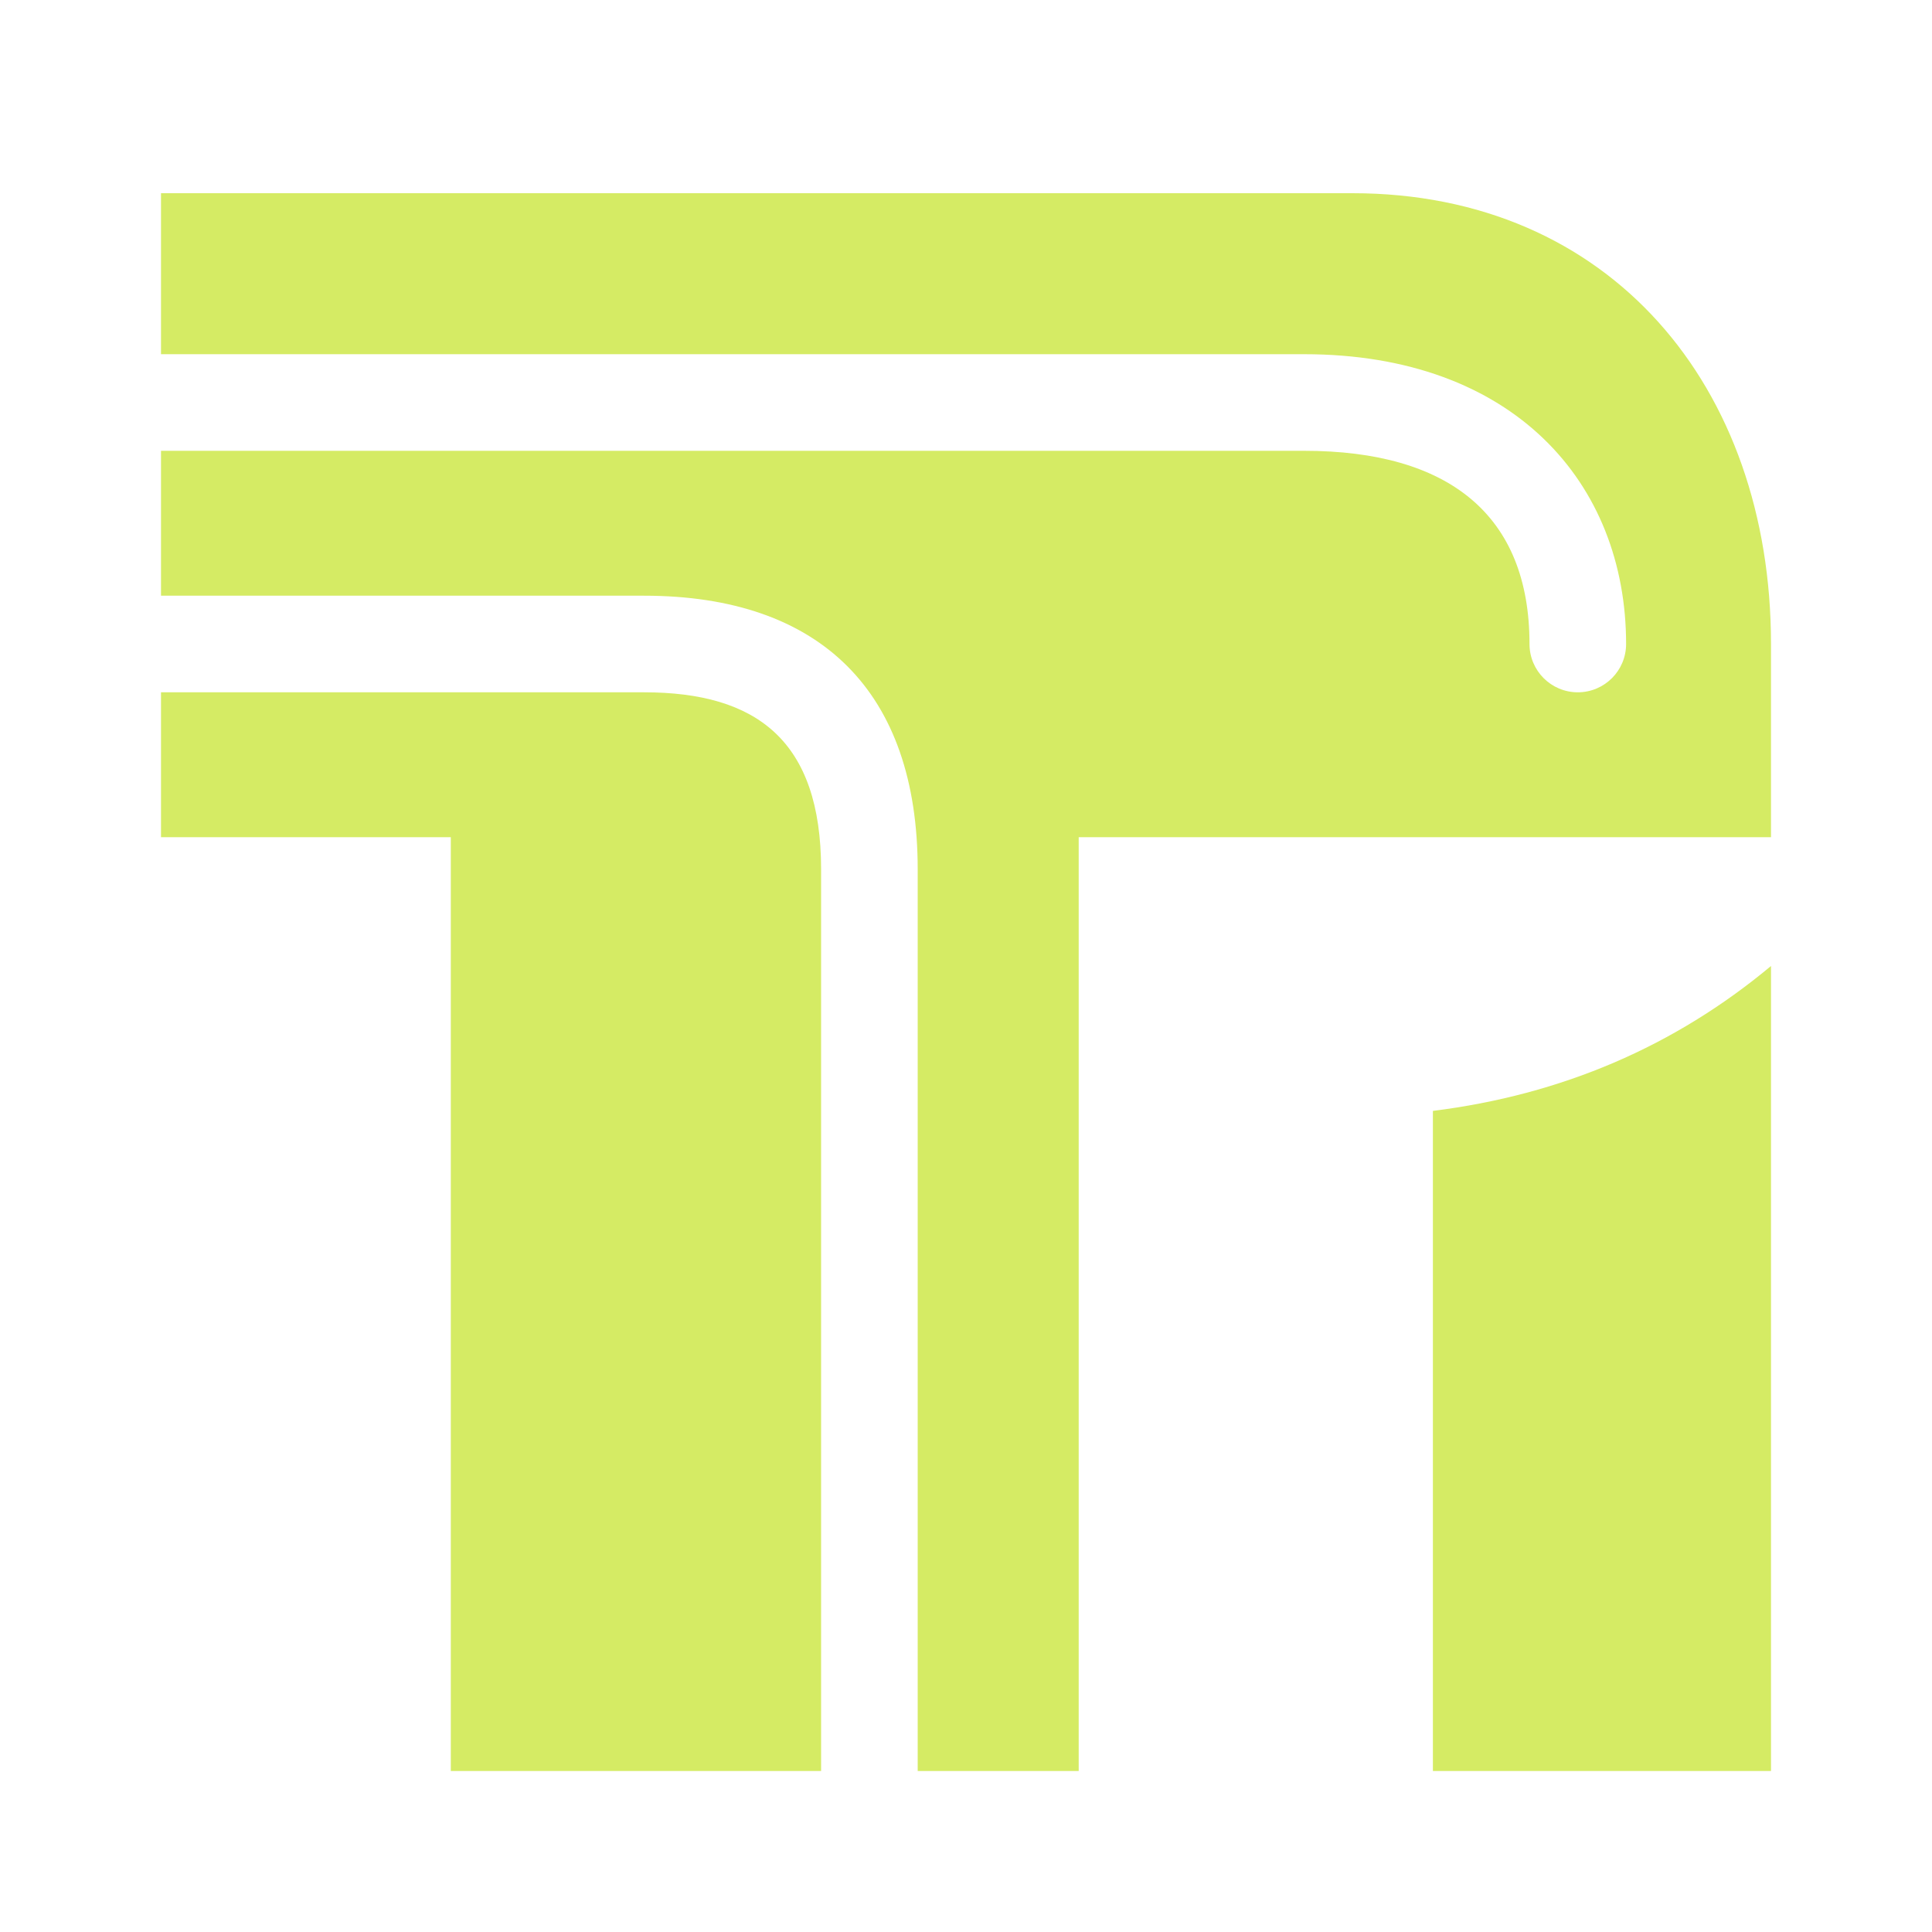
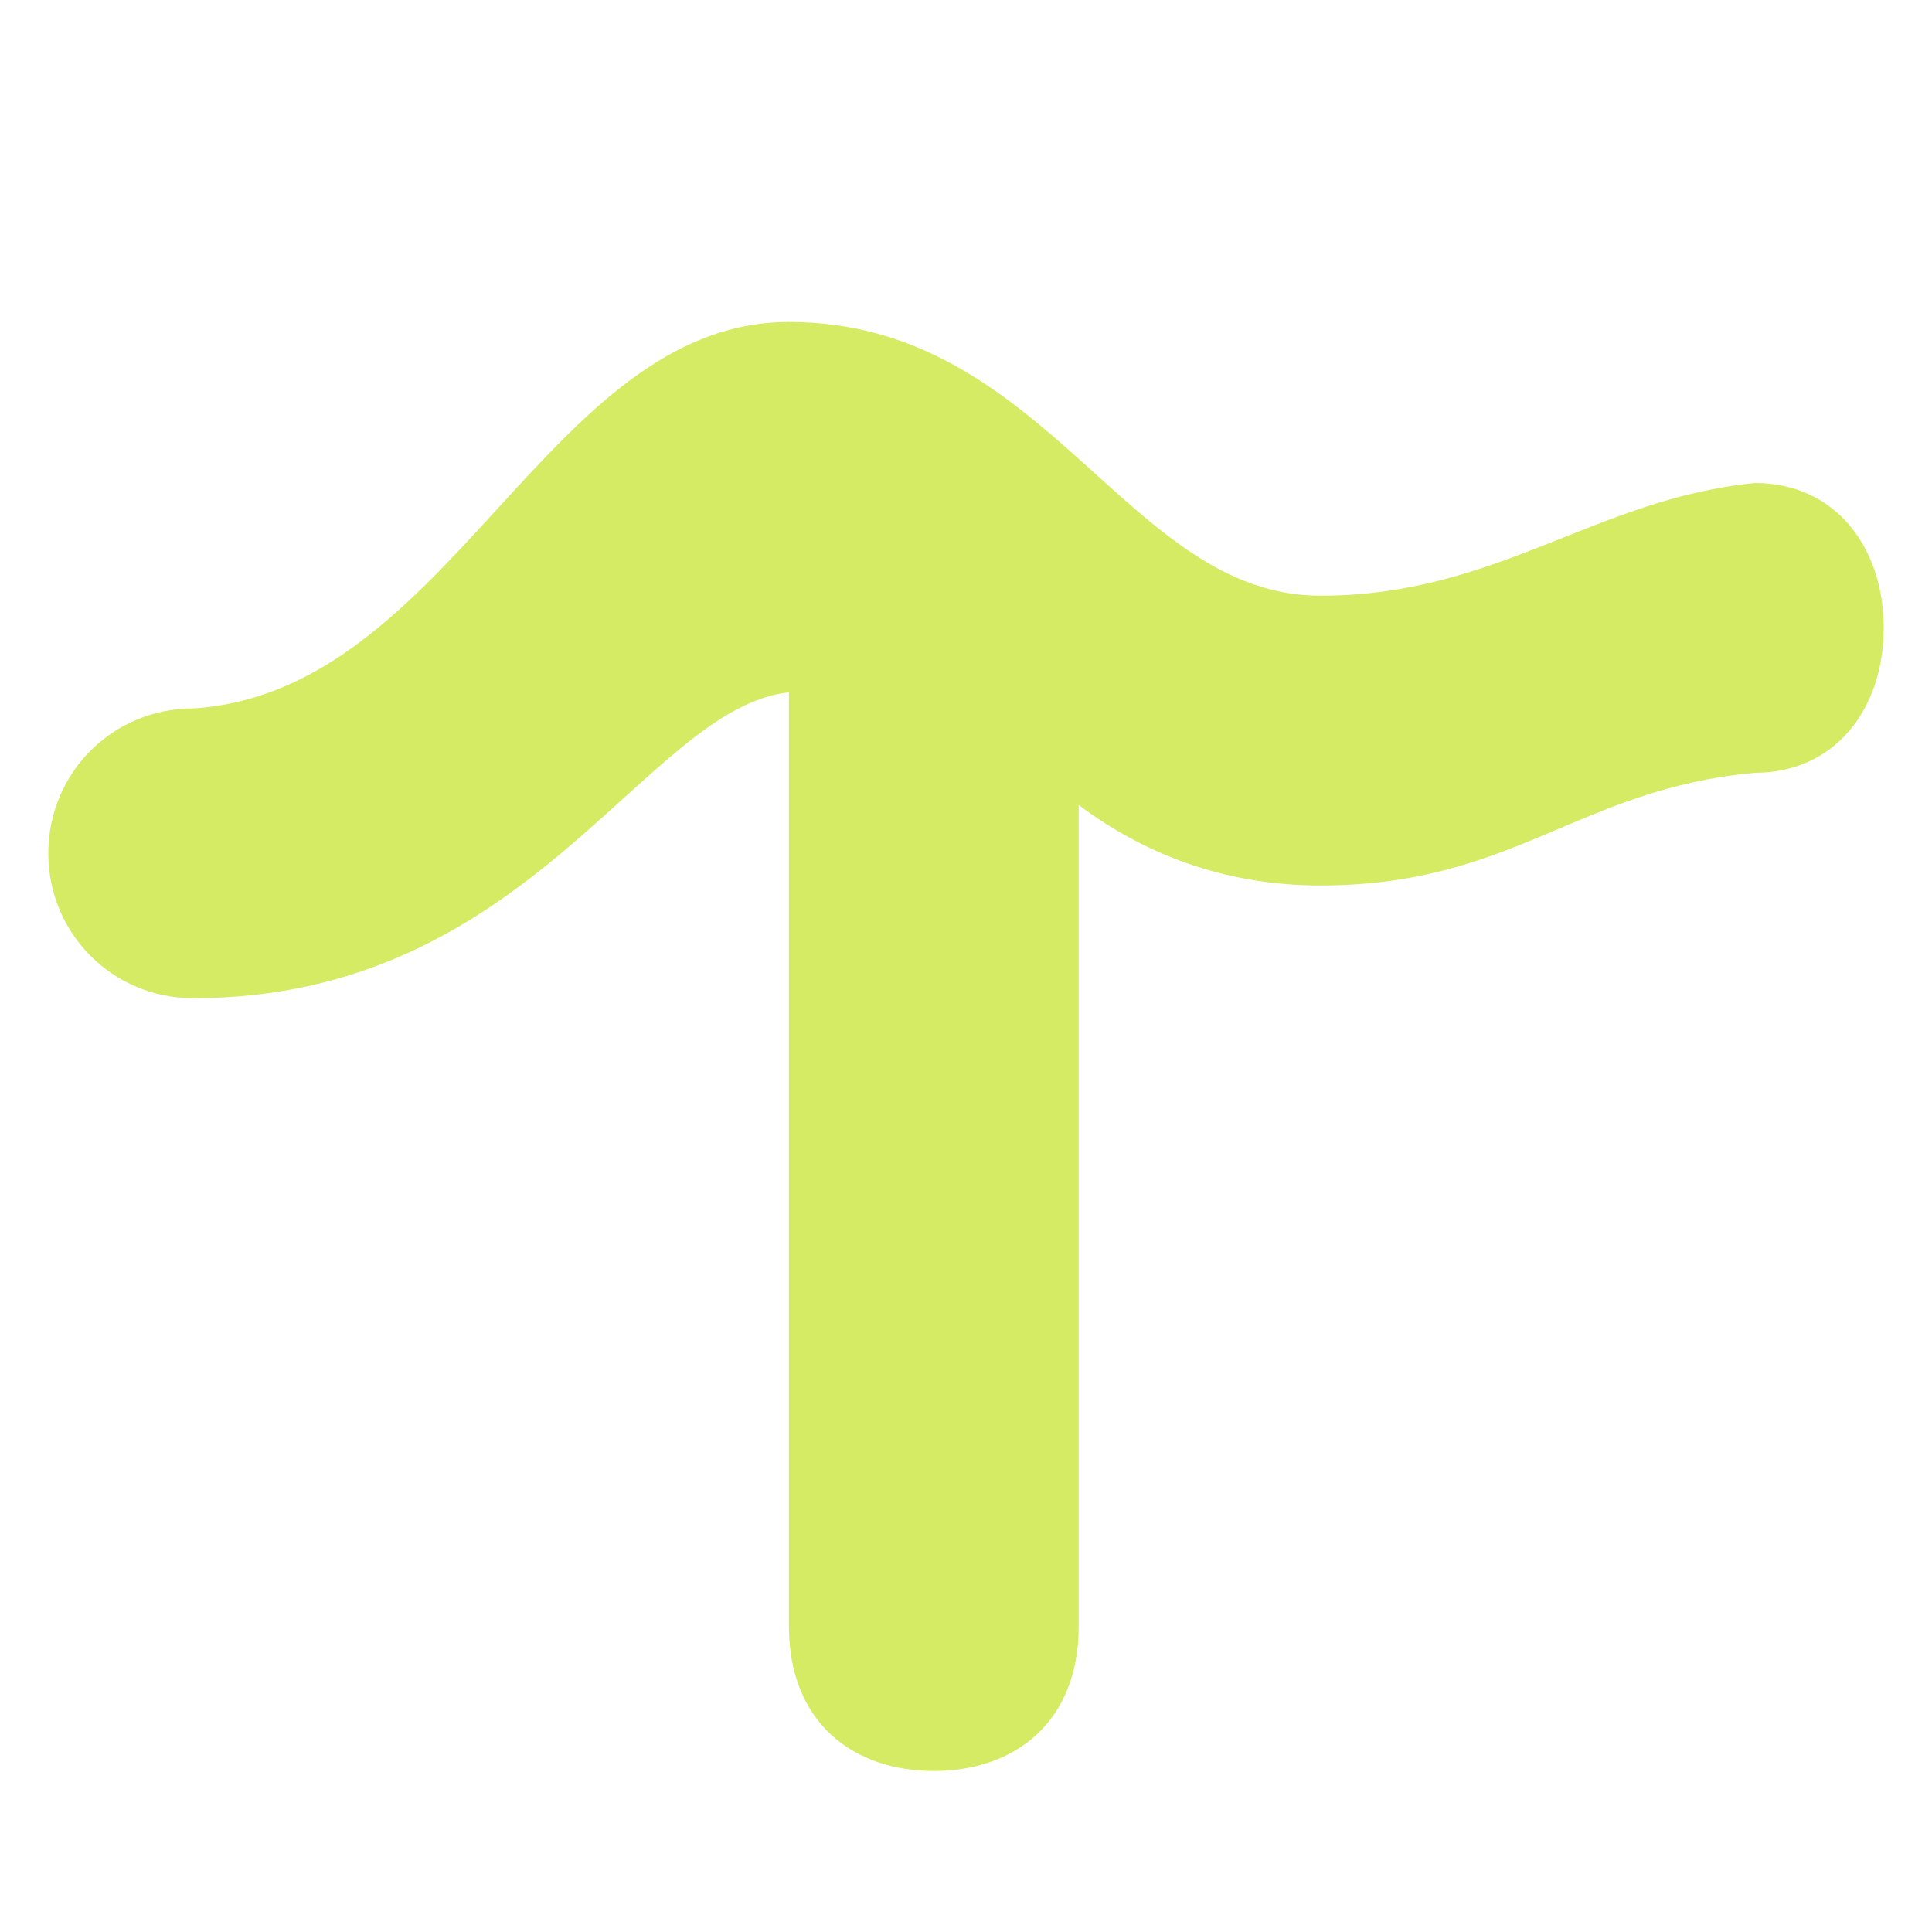
- <svg xmlns="http://www.w3.org/2000/svg" viewBox="0 0 120 120" role="img" aria-label="Tiago Ismar — monograma e curvas de nível">
-   <path fill="#d5eb64" fill-rule="evenodd" d="M10 12H84C100 12 110 24 110 40V52H67V110H28V52H10ZM89 69C97 68 104 65 110 60V110H89ZM10 22H81C94 22 101 30 101 40C101 41.657 99.657 43 98 43C96.343 43 95 41.657 95 40C95 32 90 28 81 28H10ZM10 37H40C51 37 57 43 57 54V110H51V54C51 46 47 43 40 43H10Z" />
+ <svg xmlns="http://www.w3.org/2000/svg" viewBox="0 0 120 120" role="img" aria-label="Tiago Ismar — T e serra em movimento">
+   <path fill="#d5eb64" d="M12 44C28 43 34 20 49 20C65 20 70 37 82 37C93 37 99 31 109 30C114 30 117 34 117 39C117 44 114 48 109 48C98 49 94 55 82 55C76 55 71 53 67 50V101C67 107 63 110 58 110C53 110 49 107 49 101V43C40 44 33 62 12 62C7 62 3 58 3 53C3 48 7 44 12 44Z" />
</svg>
